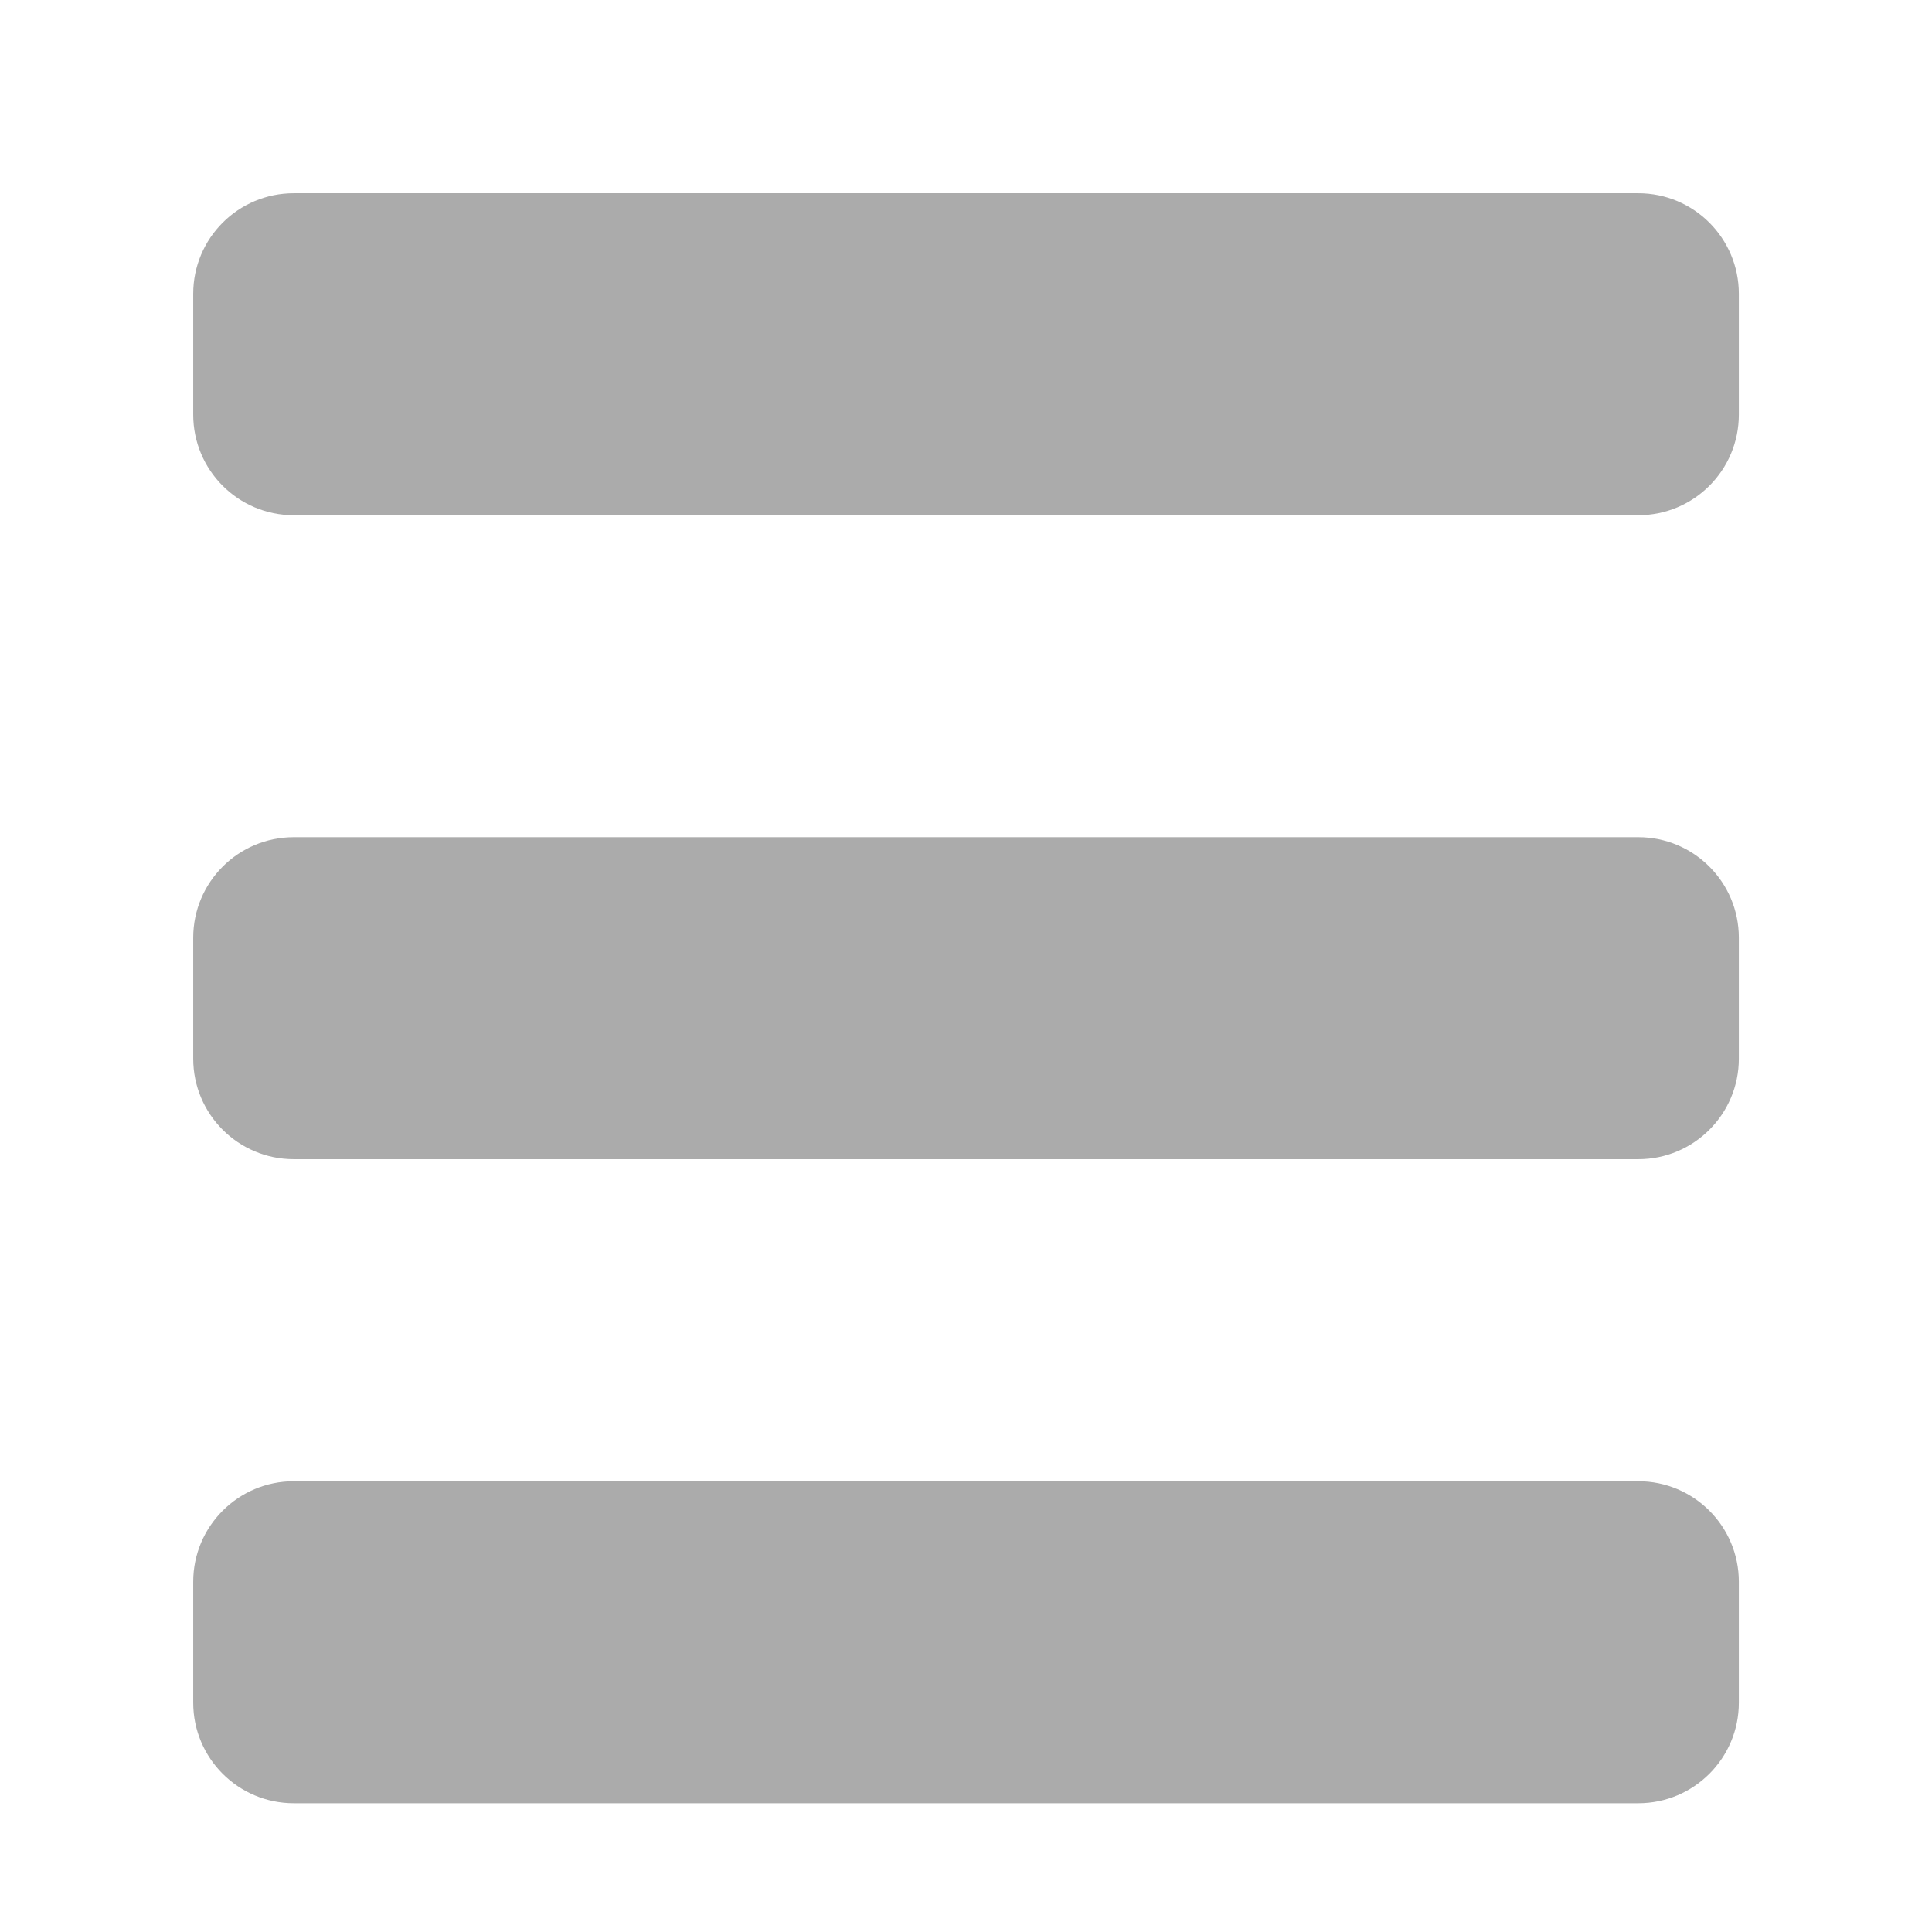
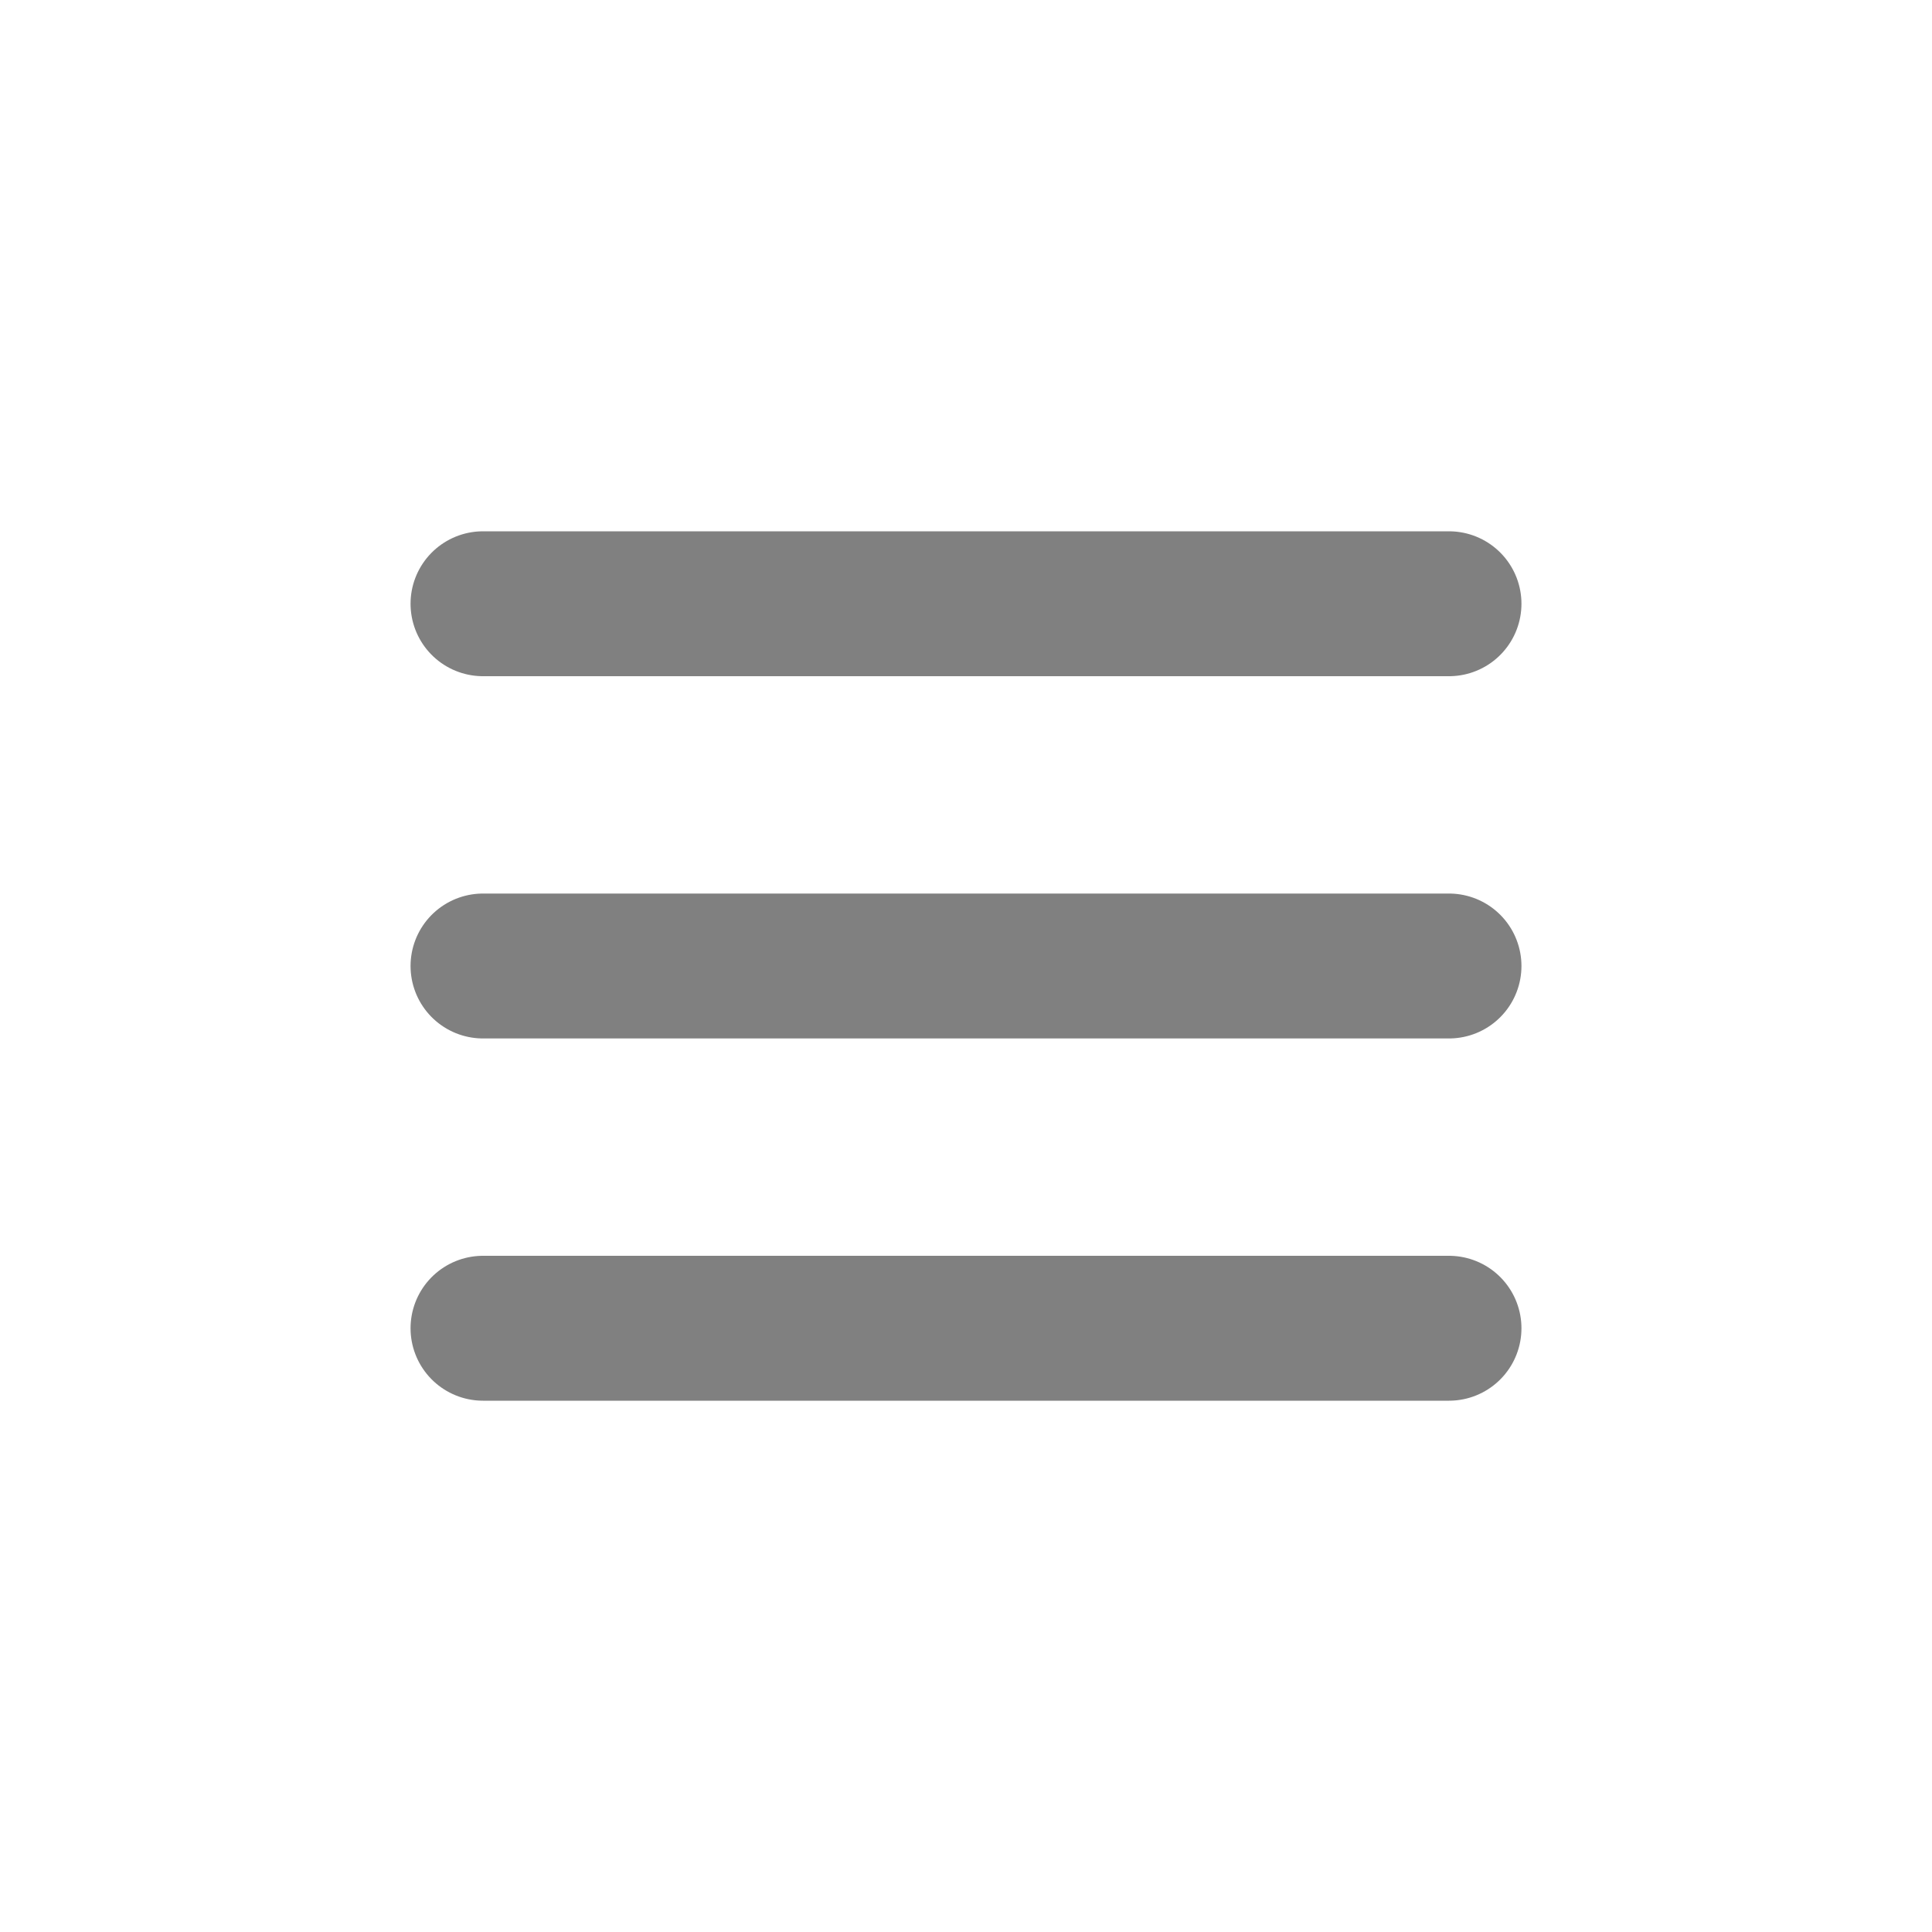
- <svg xmlns="http://www.w3.org/2000/svg" width="30" height="30" viewBox="0 0 28.147 28.147">
-   <g opacity=".33">
-     <rect width="22.518" height="4.691" x="2.815" y="2.815" rx="1.465" ry="1.465" />
-     <rect width="22.518" height="4.691" x="2.815" y="12.197" rx="1.465" ry="1.465" />
-     <rect width="22.518" height="4.691" x="2.815" y="21.58" rx="1.465" ry="1.465" />
+ <svg xmlns="http://www.w3.org/2000/svg" width="24" height="24" viewBox="0 0 24 24" fill="none">
+   <g stroke="gray" stroke-width="1.8" stroke-linecap="round">
+     <path d="M6 7.5h12" />
+     <path d="M6 12h12" />
+     <path d="M6 16.5h12" />
  </g>
</svg>
